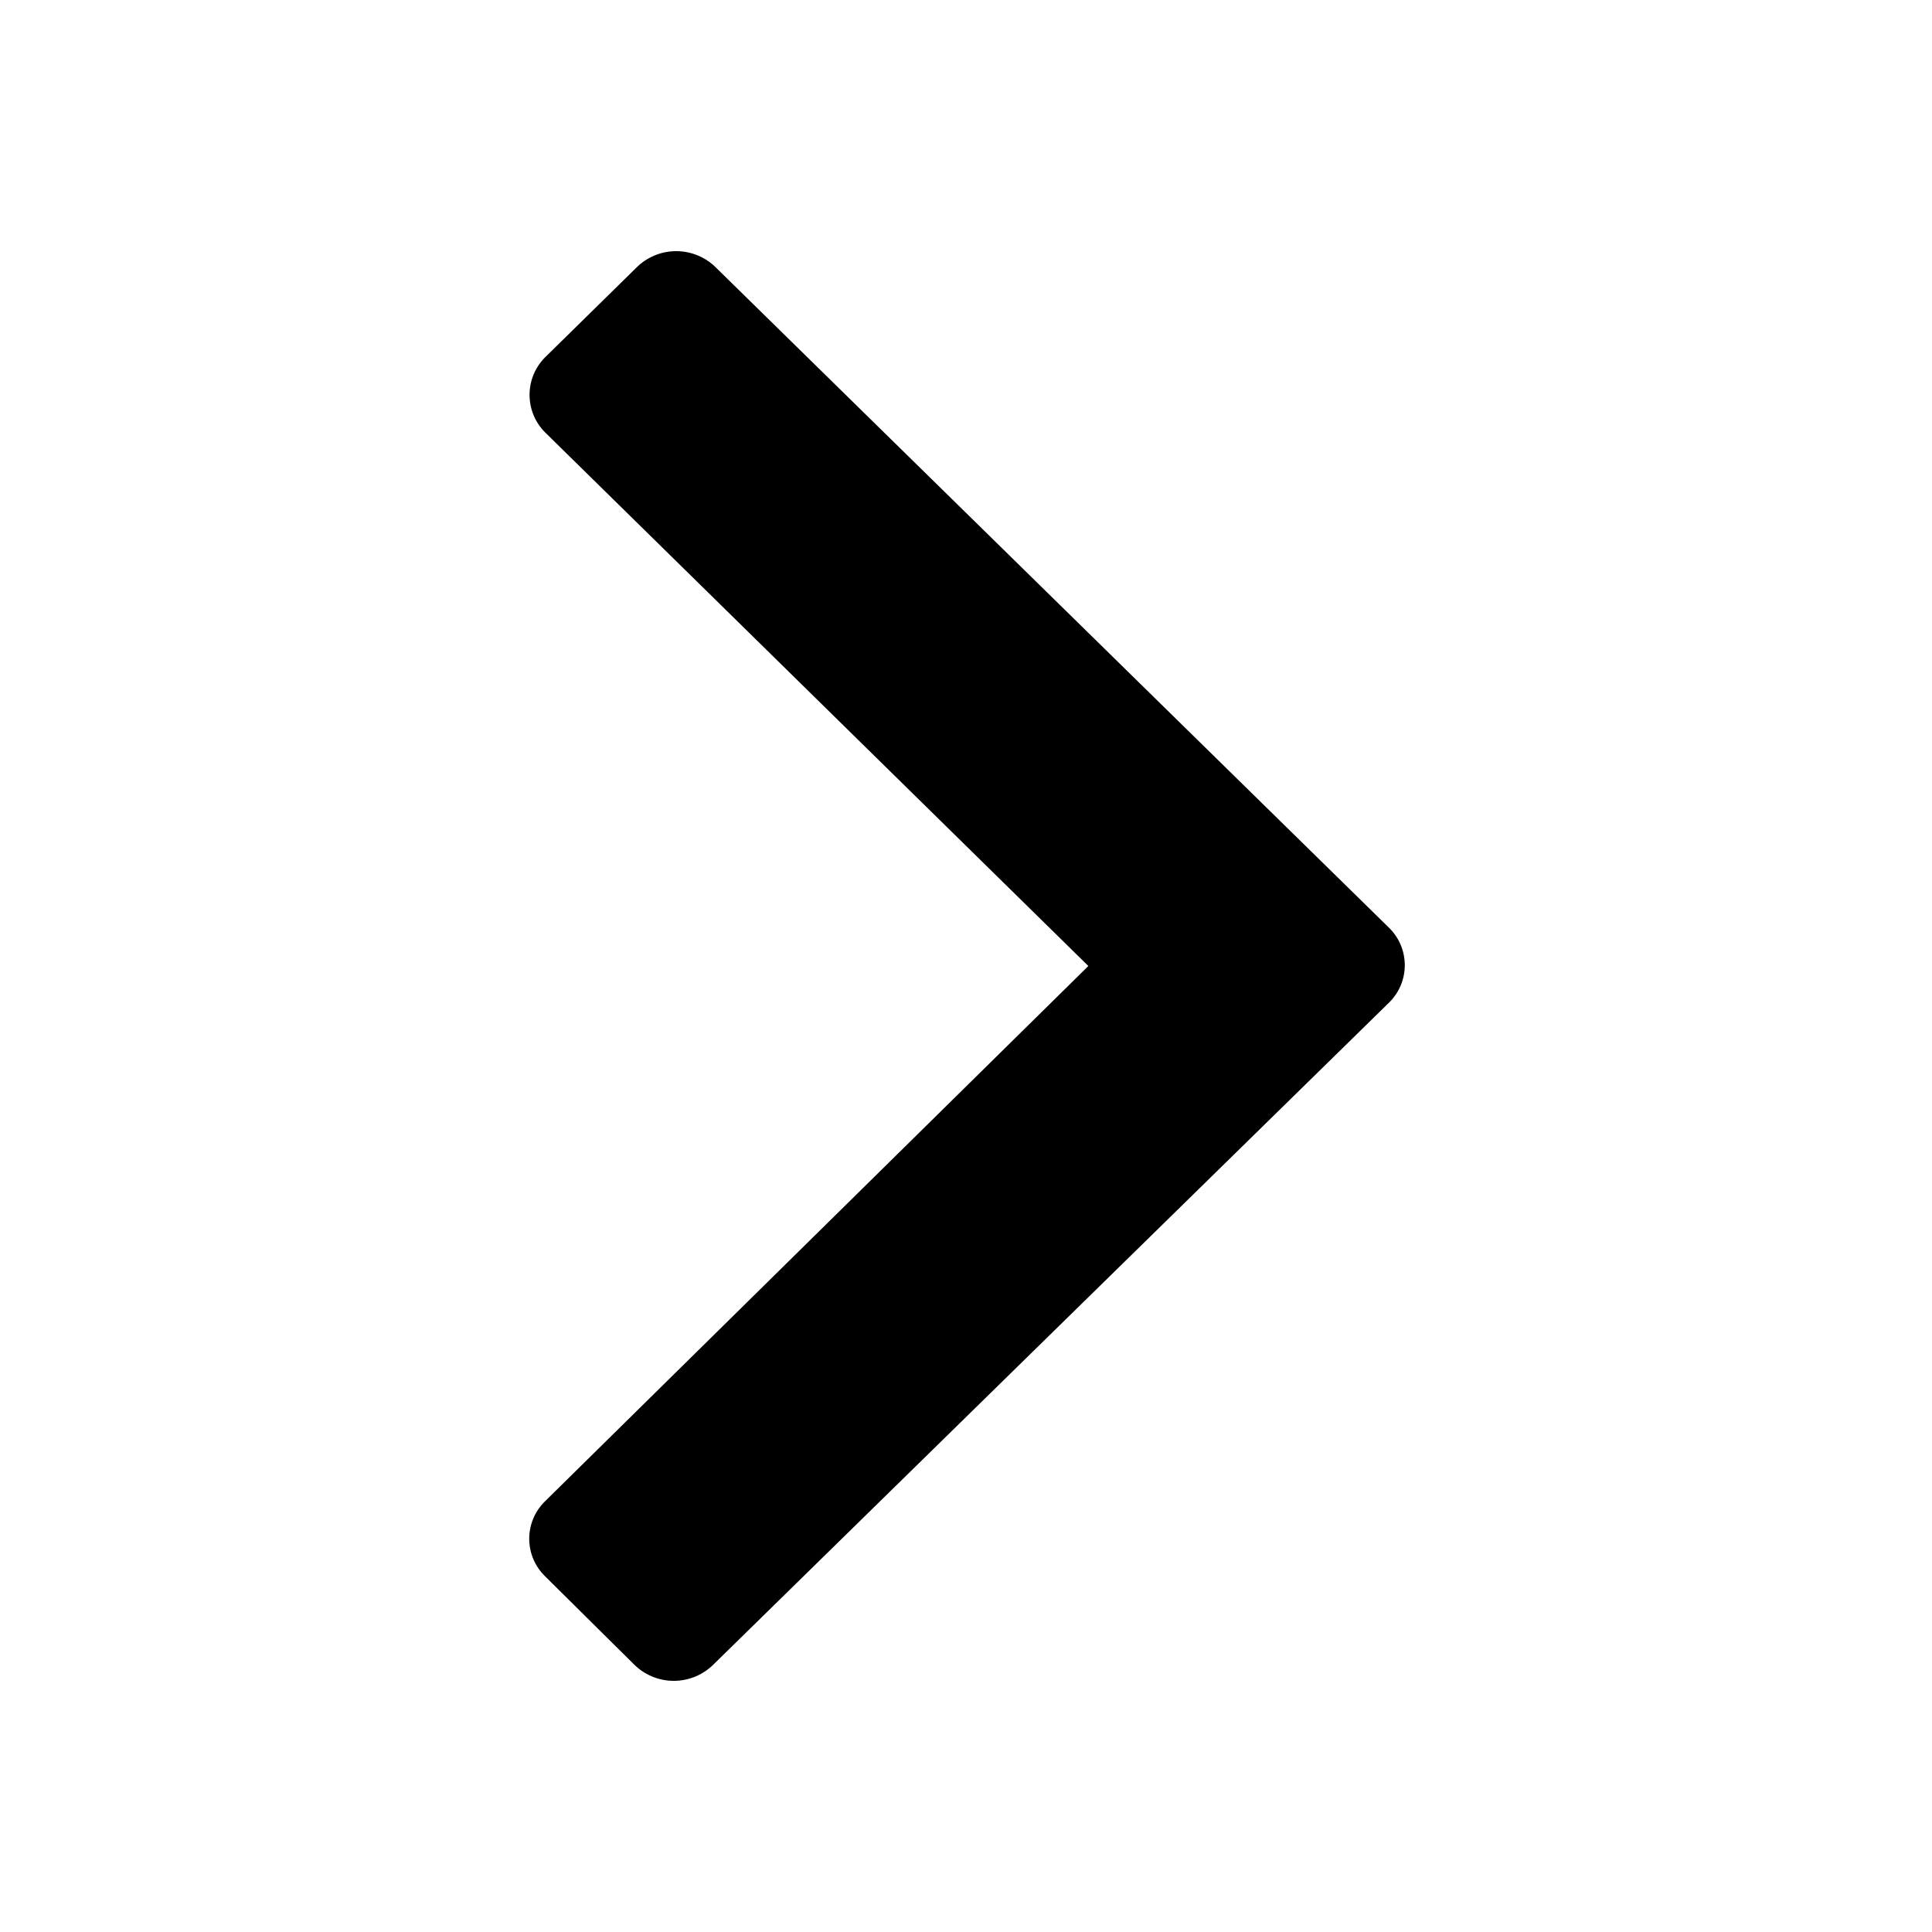
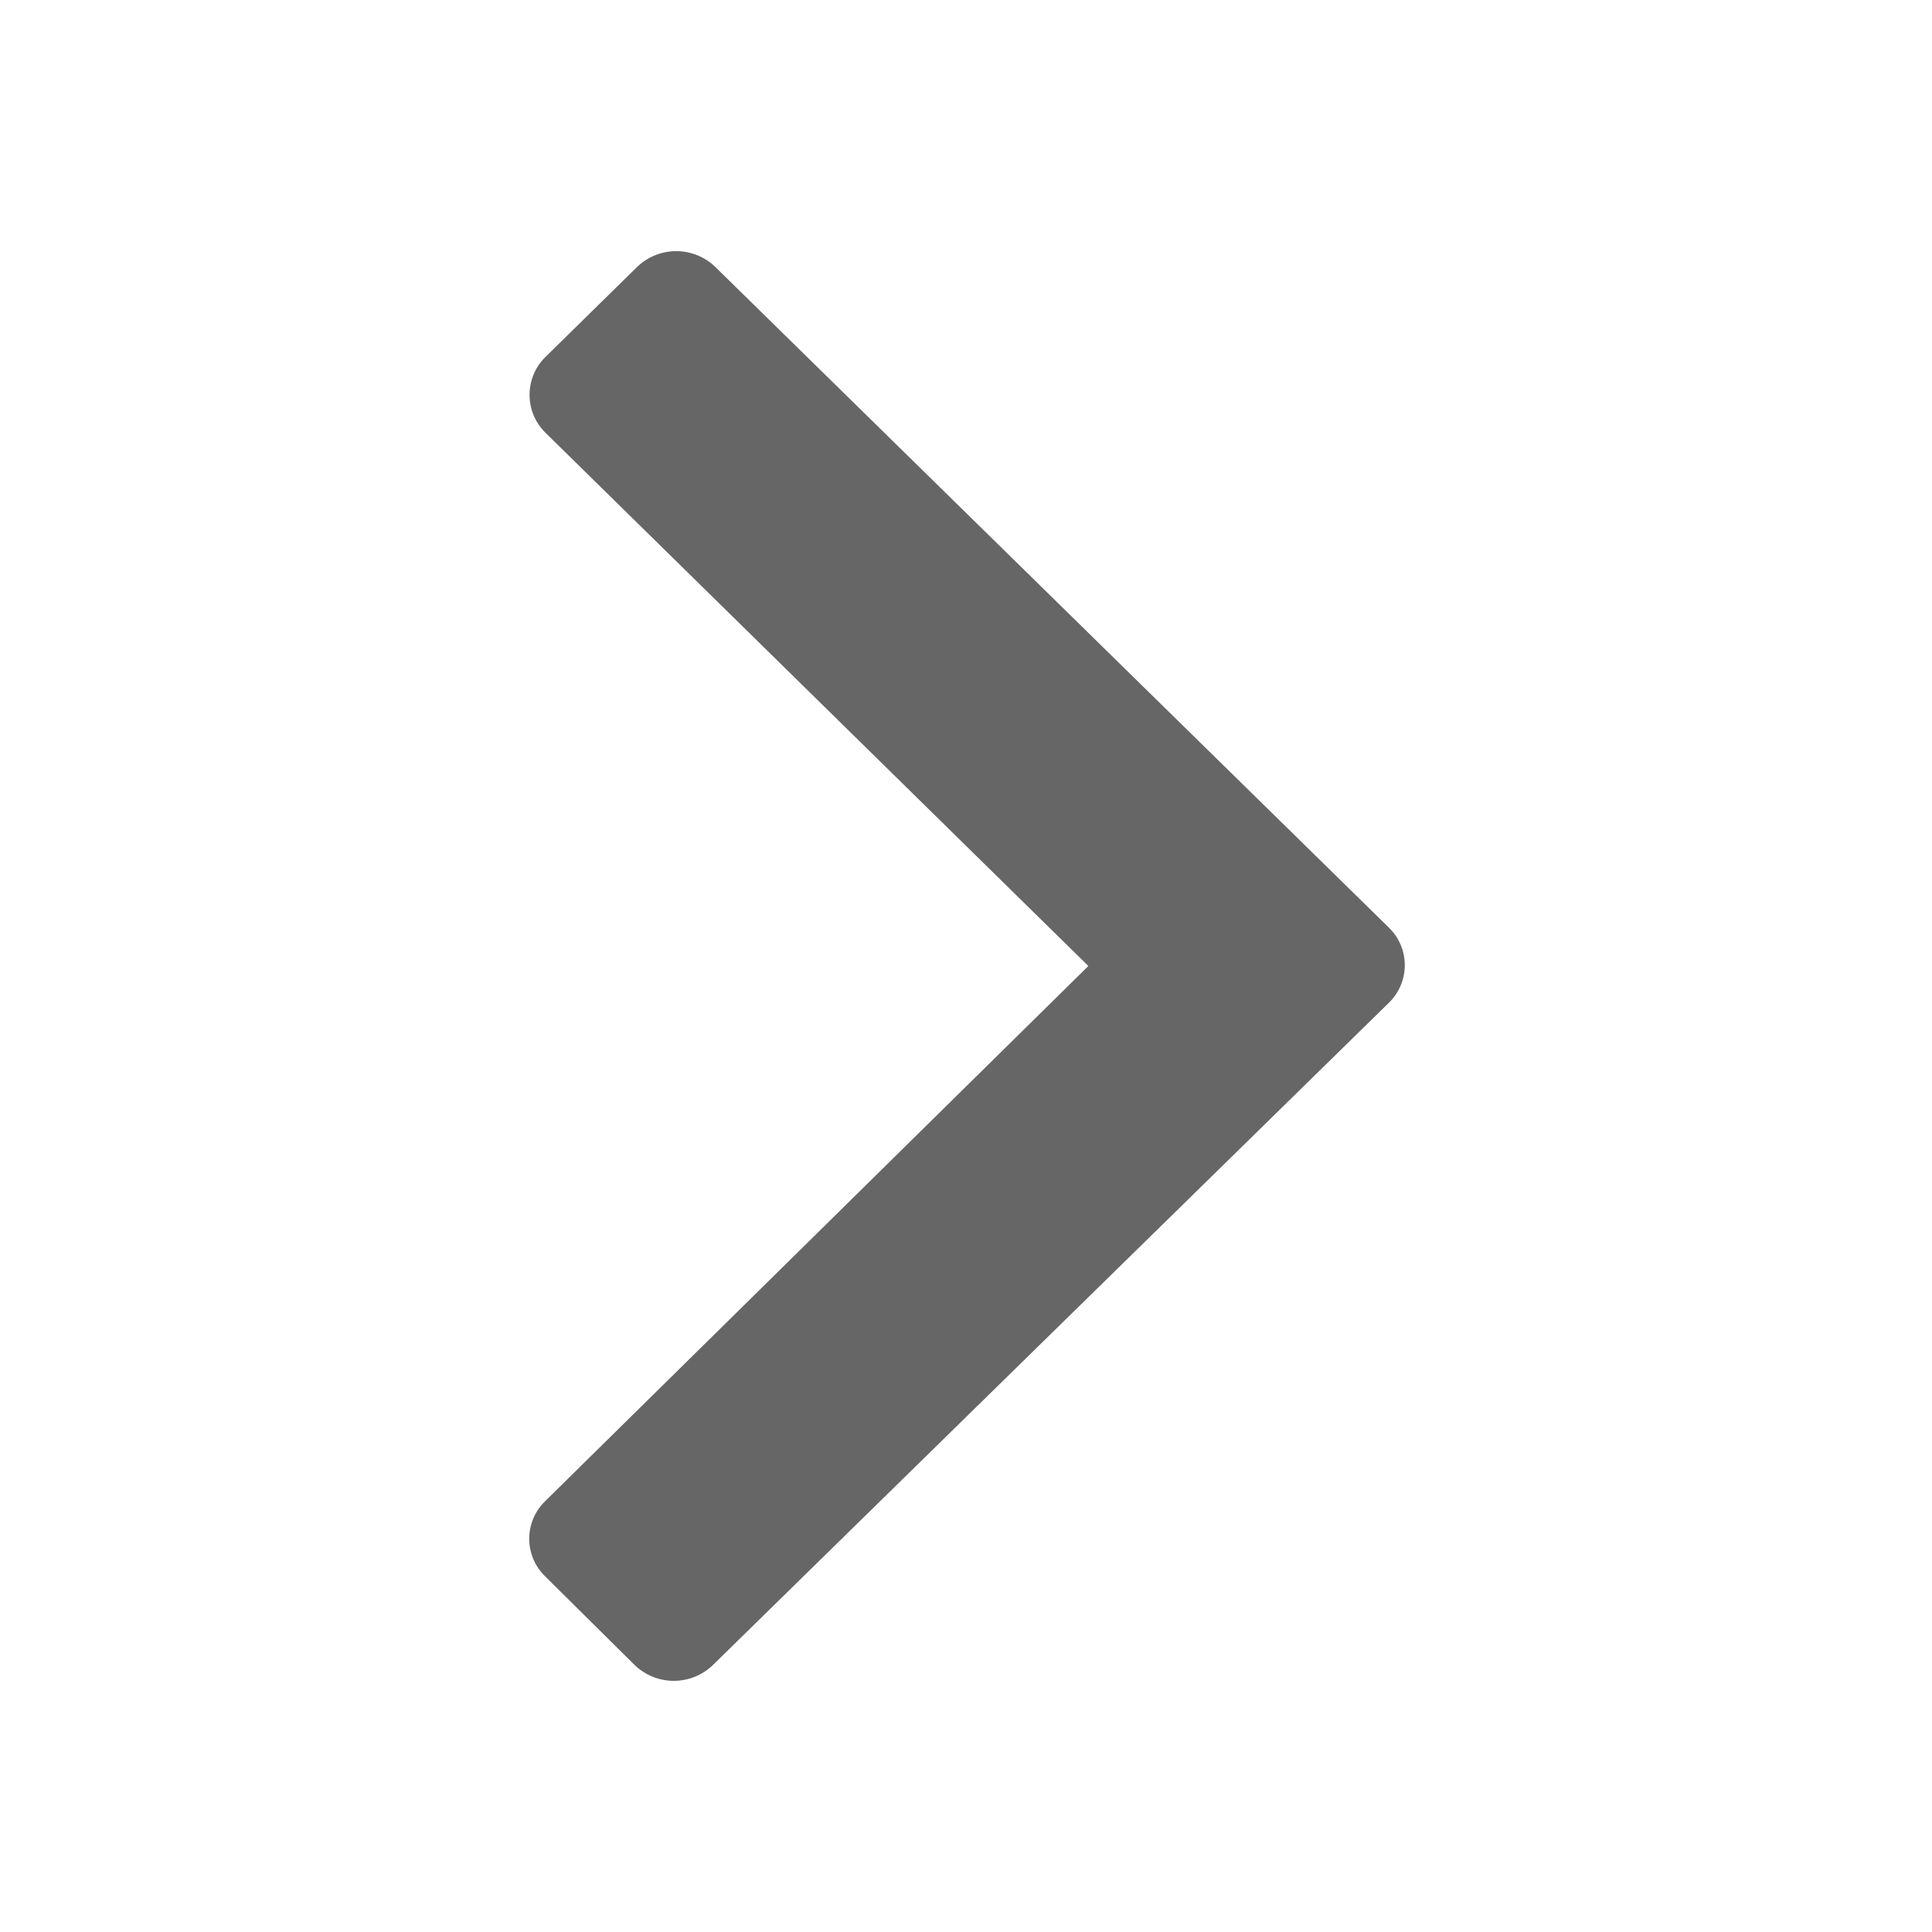
- <svg xmlns="http://www.w3.org/2000/svg" id="Camada_1" data-name="Camada 1" viewBox="0 0 24 24">
+ <svg xmlns="http://www.w3.org/2000/svg" id="Camada_1" data-name="Camada 1" fill="#666666" viewBox="0 0 24 24">
  <path d="M8.87,20.67a.7.7,0,0,1-1,0L6.77,19.58a.65.65,0,0,1,0-.93v0L13.52,12,6.77,5.37a.66.66,0,0,1,0-.93l0,0L7.9,3.33a.7.7,0,0,1,1,0l8.36,8.2a.65.65,0,0,1,0,.92l0,0Z" />
</svg>
